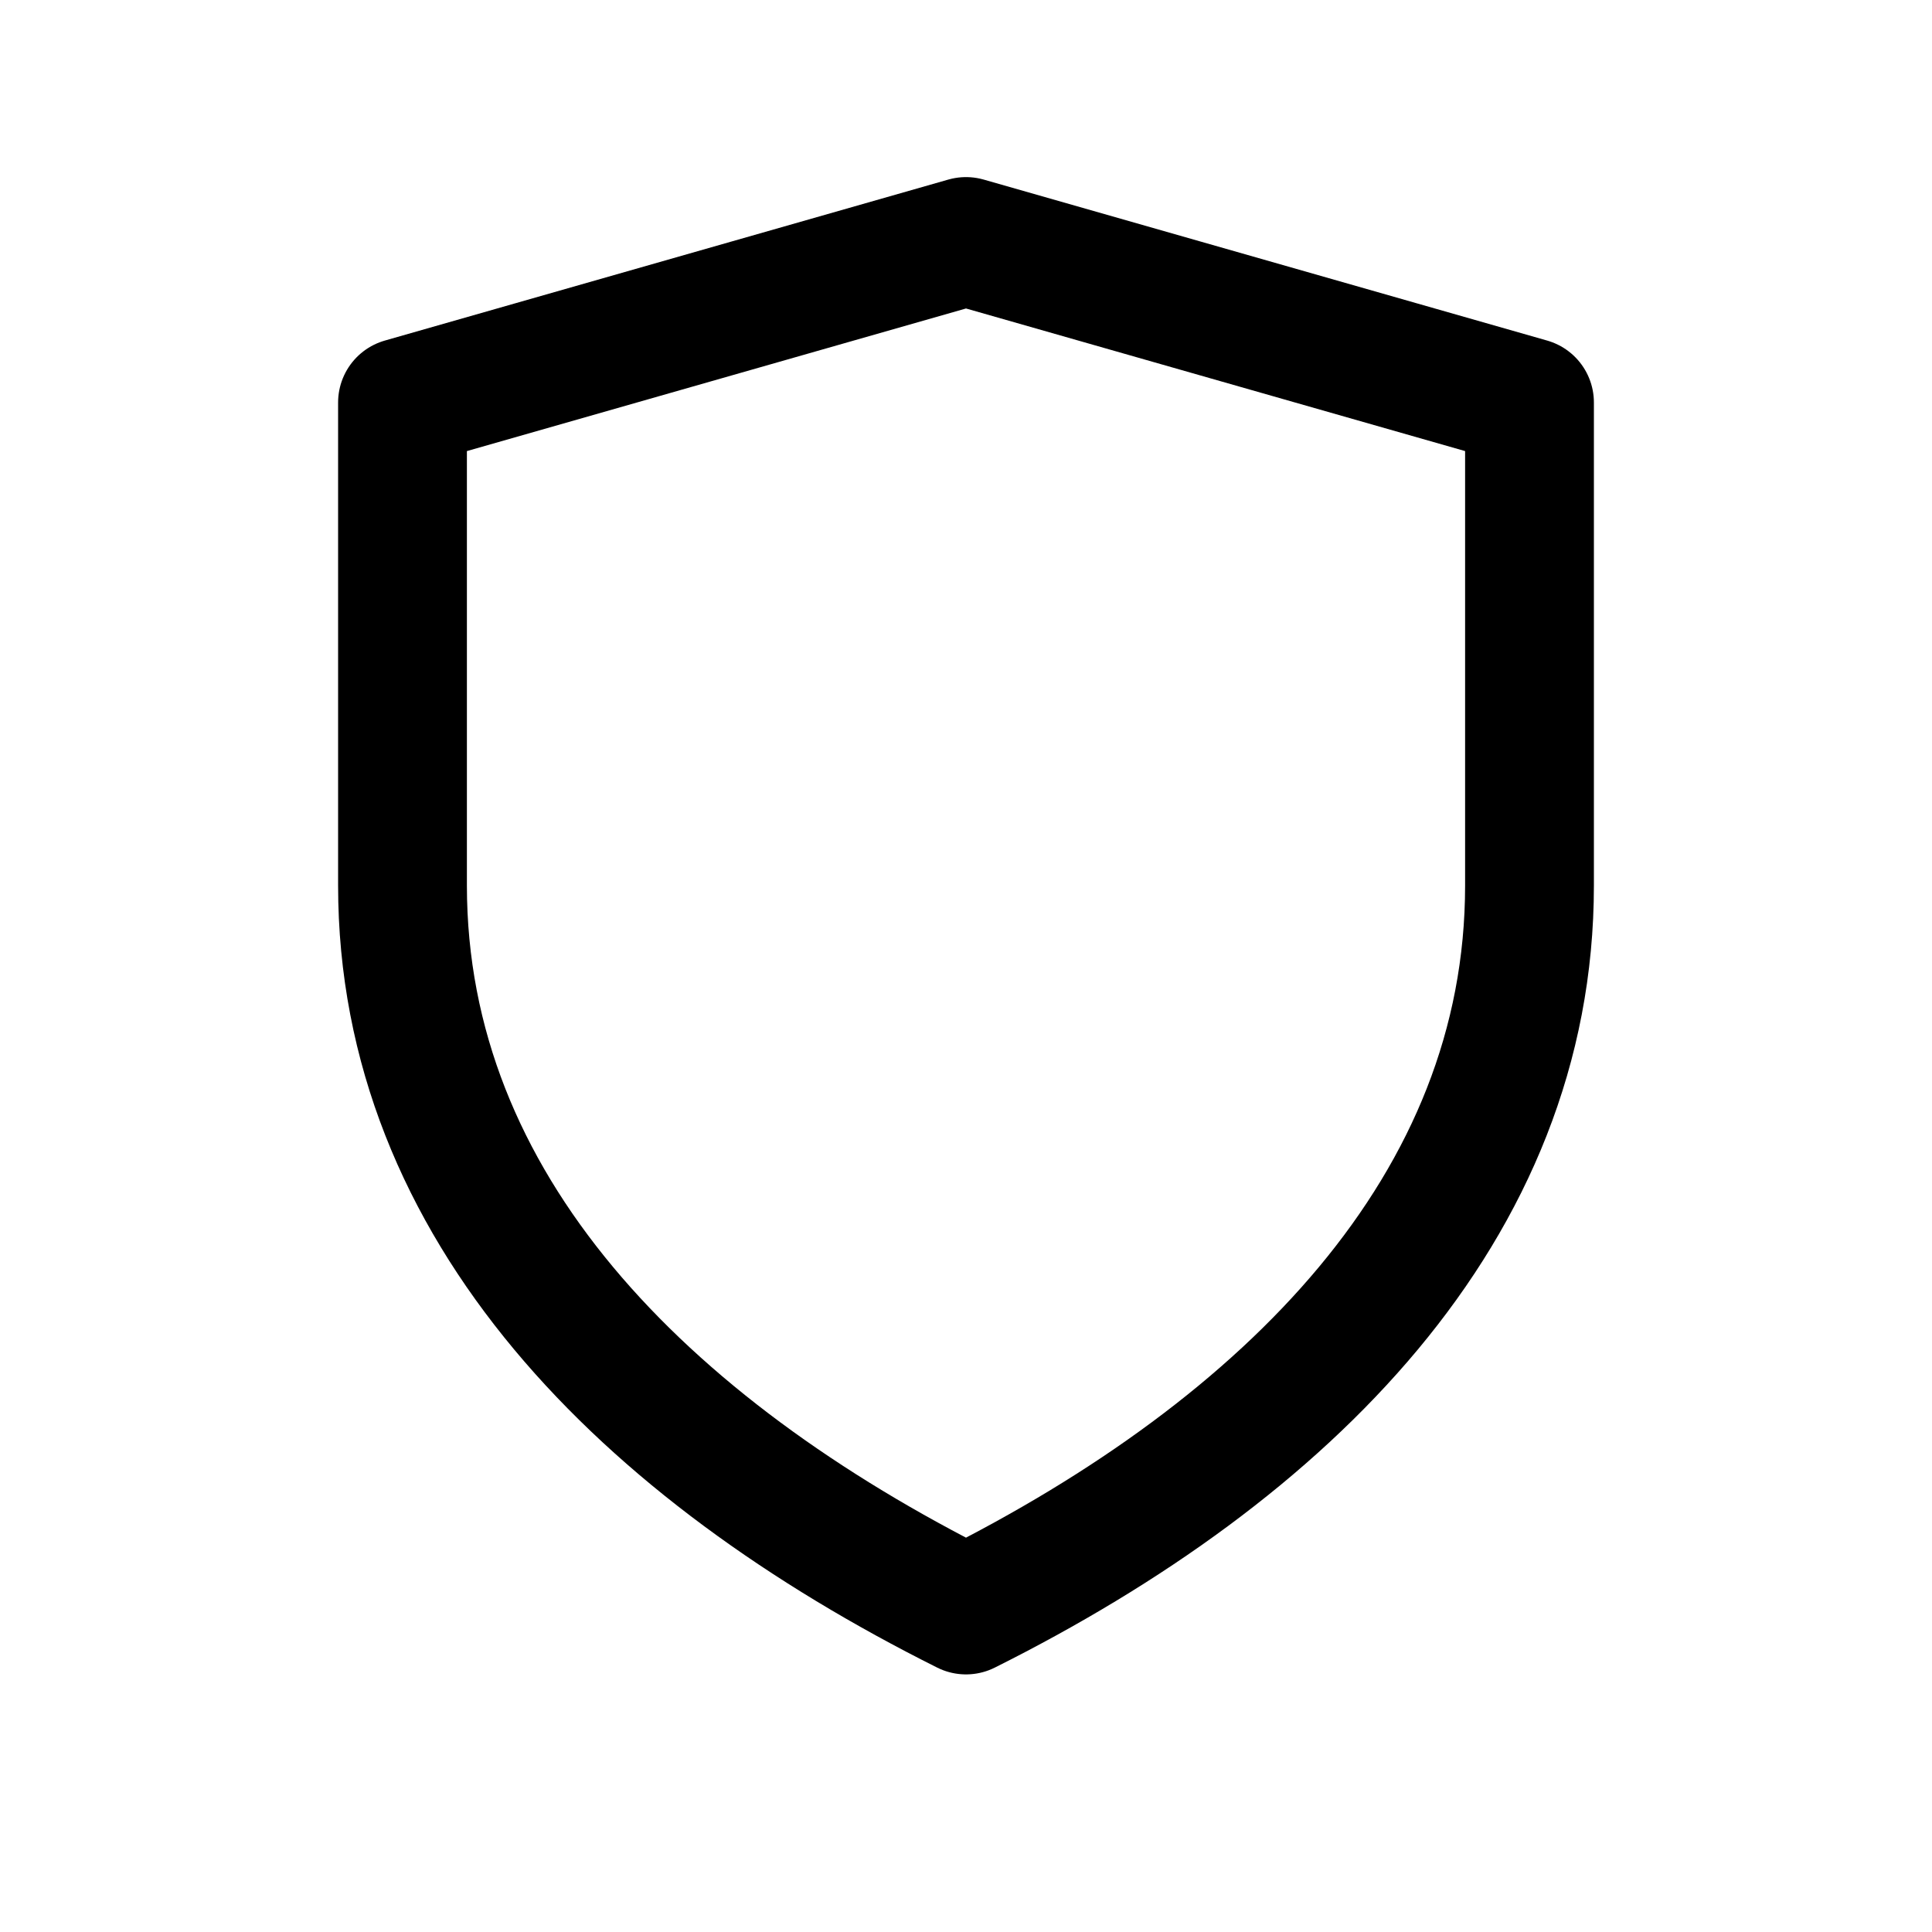
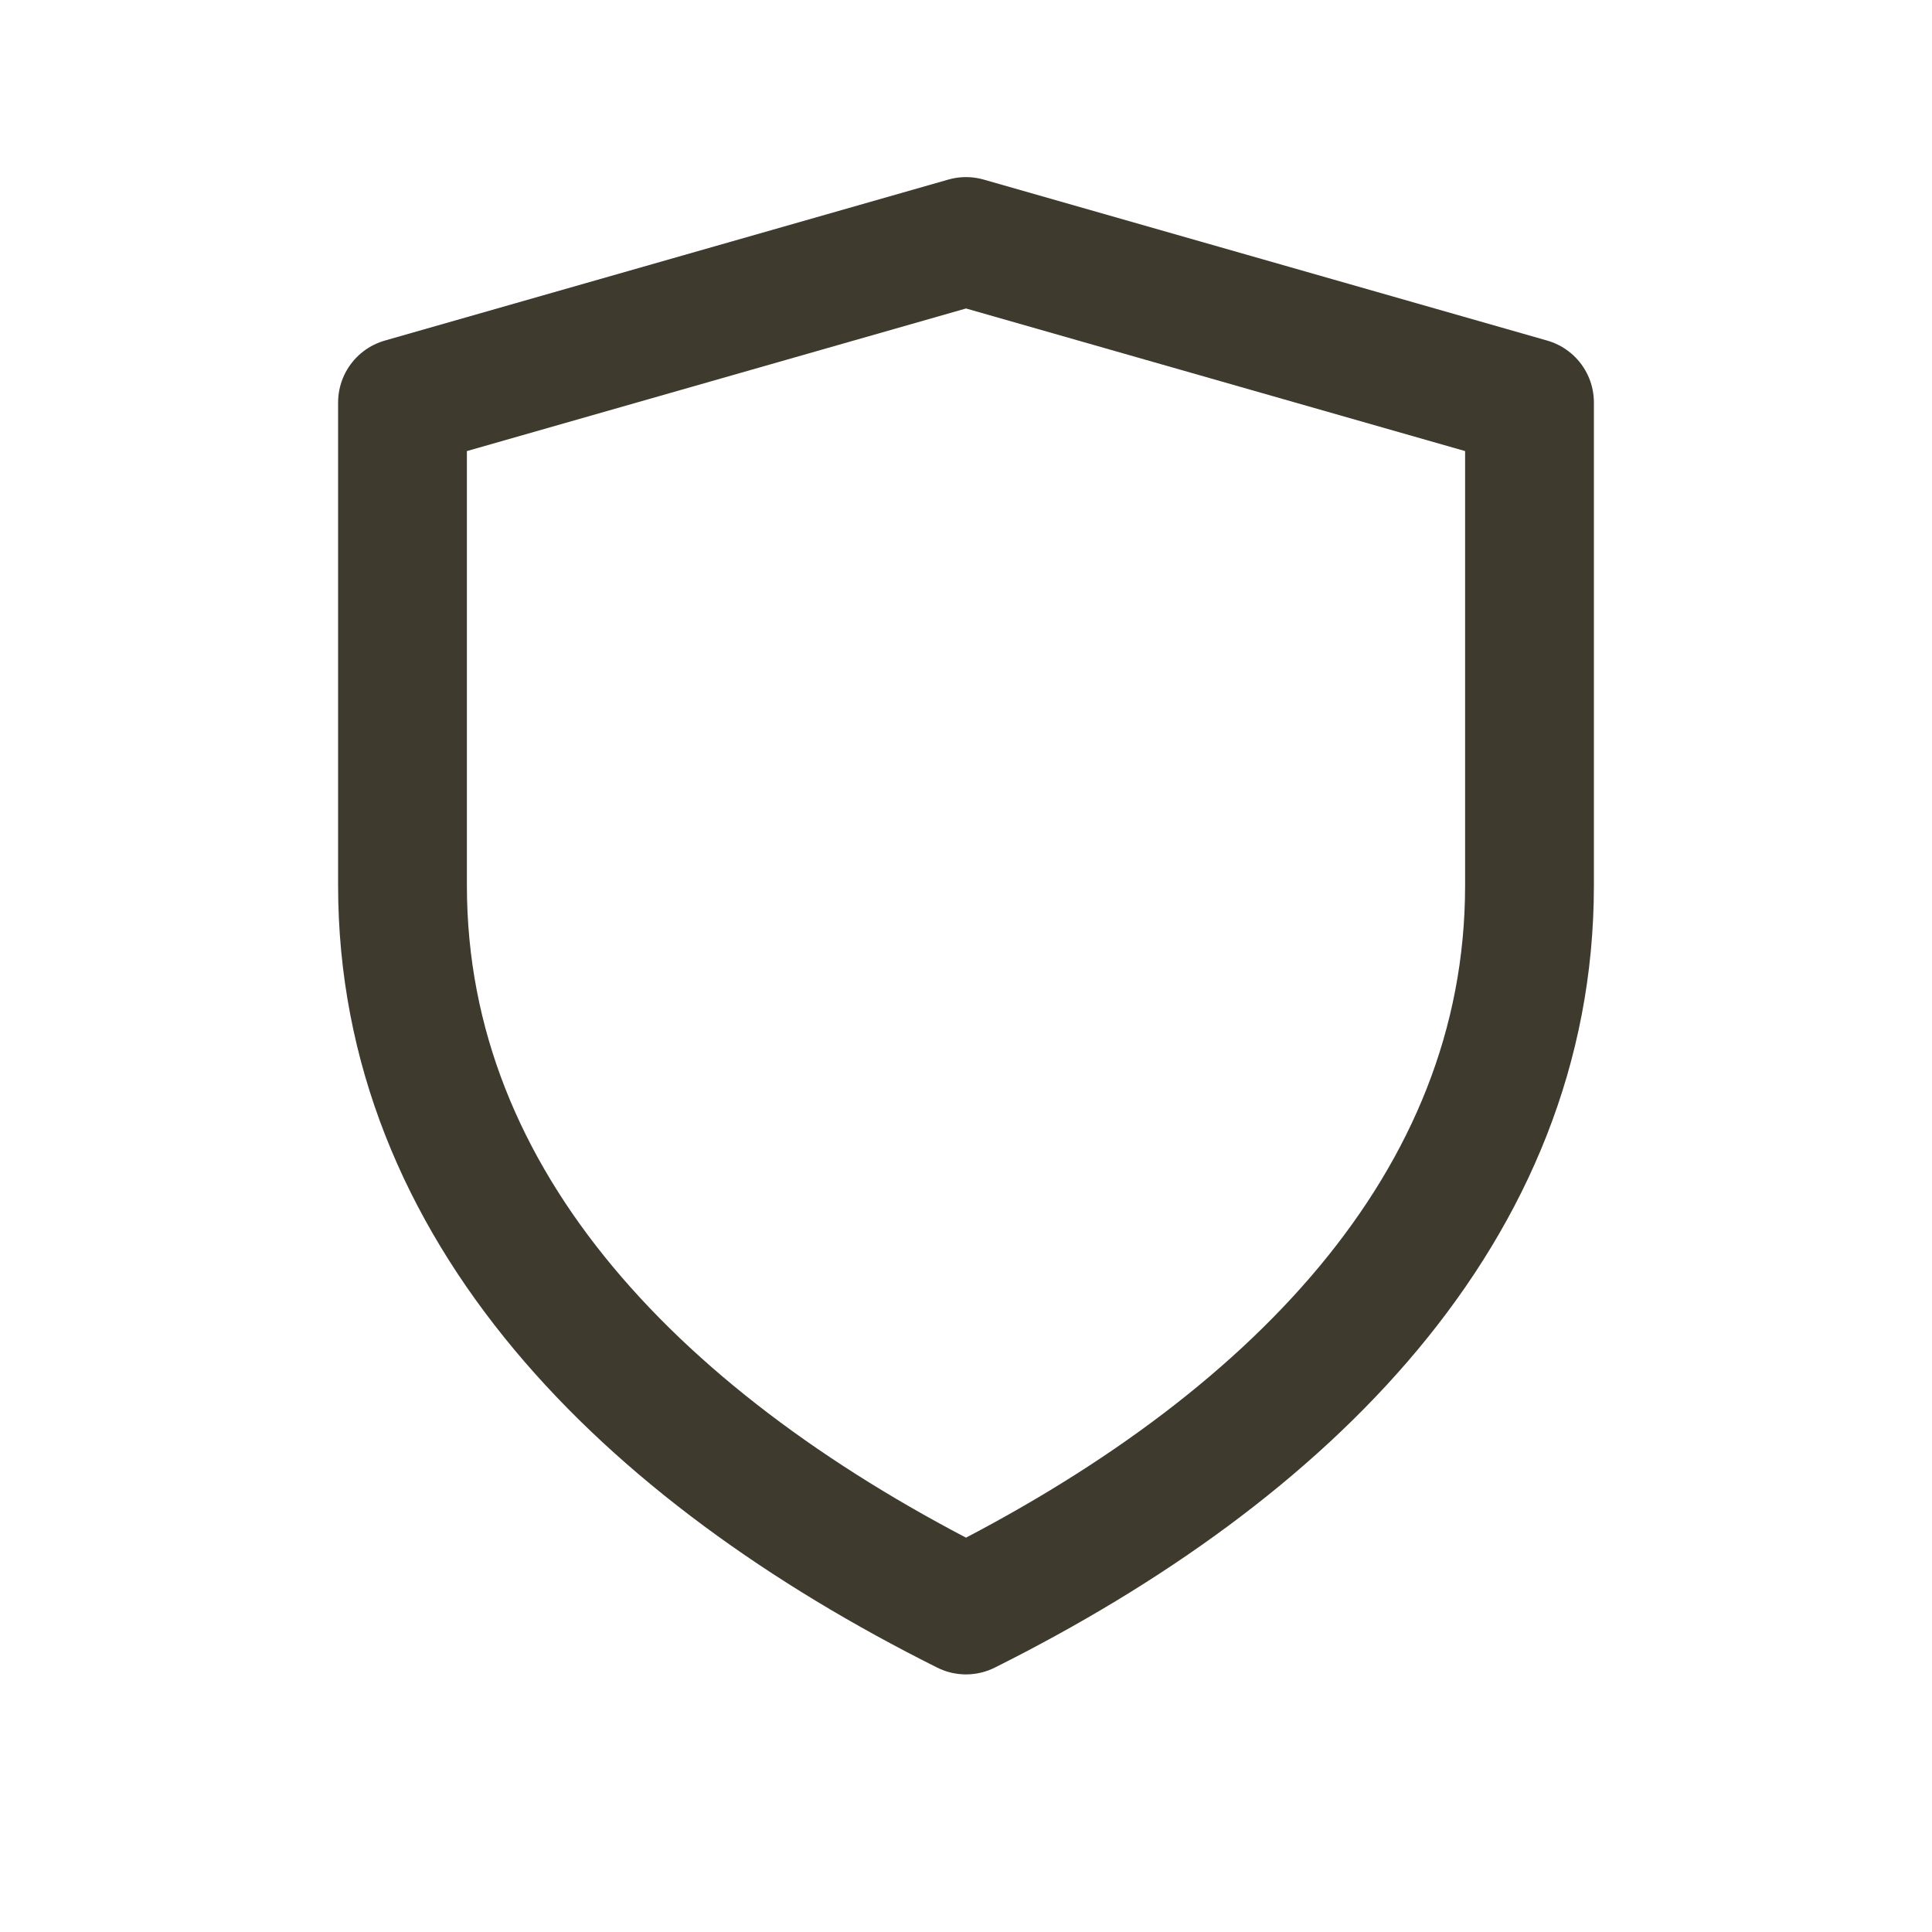
- <svg xmlns="http://www.w3.org/2000/svg" viewBox="0 0 24 24" fill="none" stroke="currentColor" stroke-width="1.6" stroke-linecap="round" stroke-linejoin="round">
+ <svg xmlns="http://www.w3.org/2000/svg" viewBox="0 0 24 24" fill="none" stroke="#3F3A2E" stroke-width="1.6" stroke-linecap="round" stroke-linejoin="round">
  <path d="M12 3 L19 5 L19 11 C19 15 16 18 12 20 C8 18 5 15 5 11 L5 5 Z" />
</svg>
